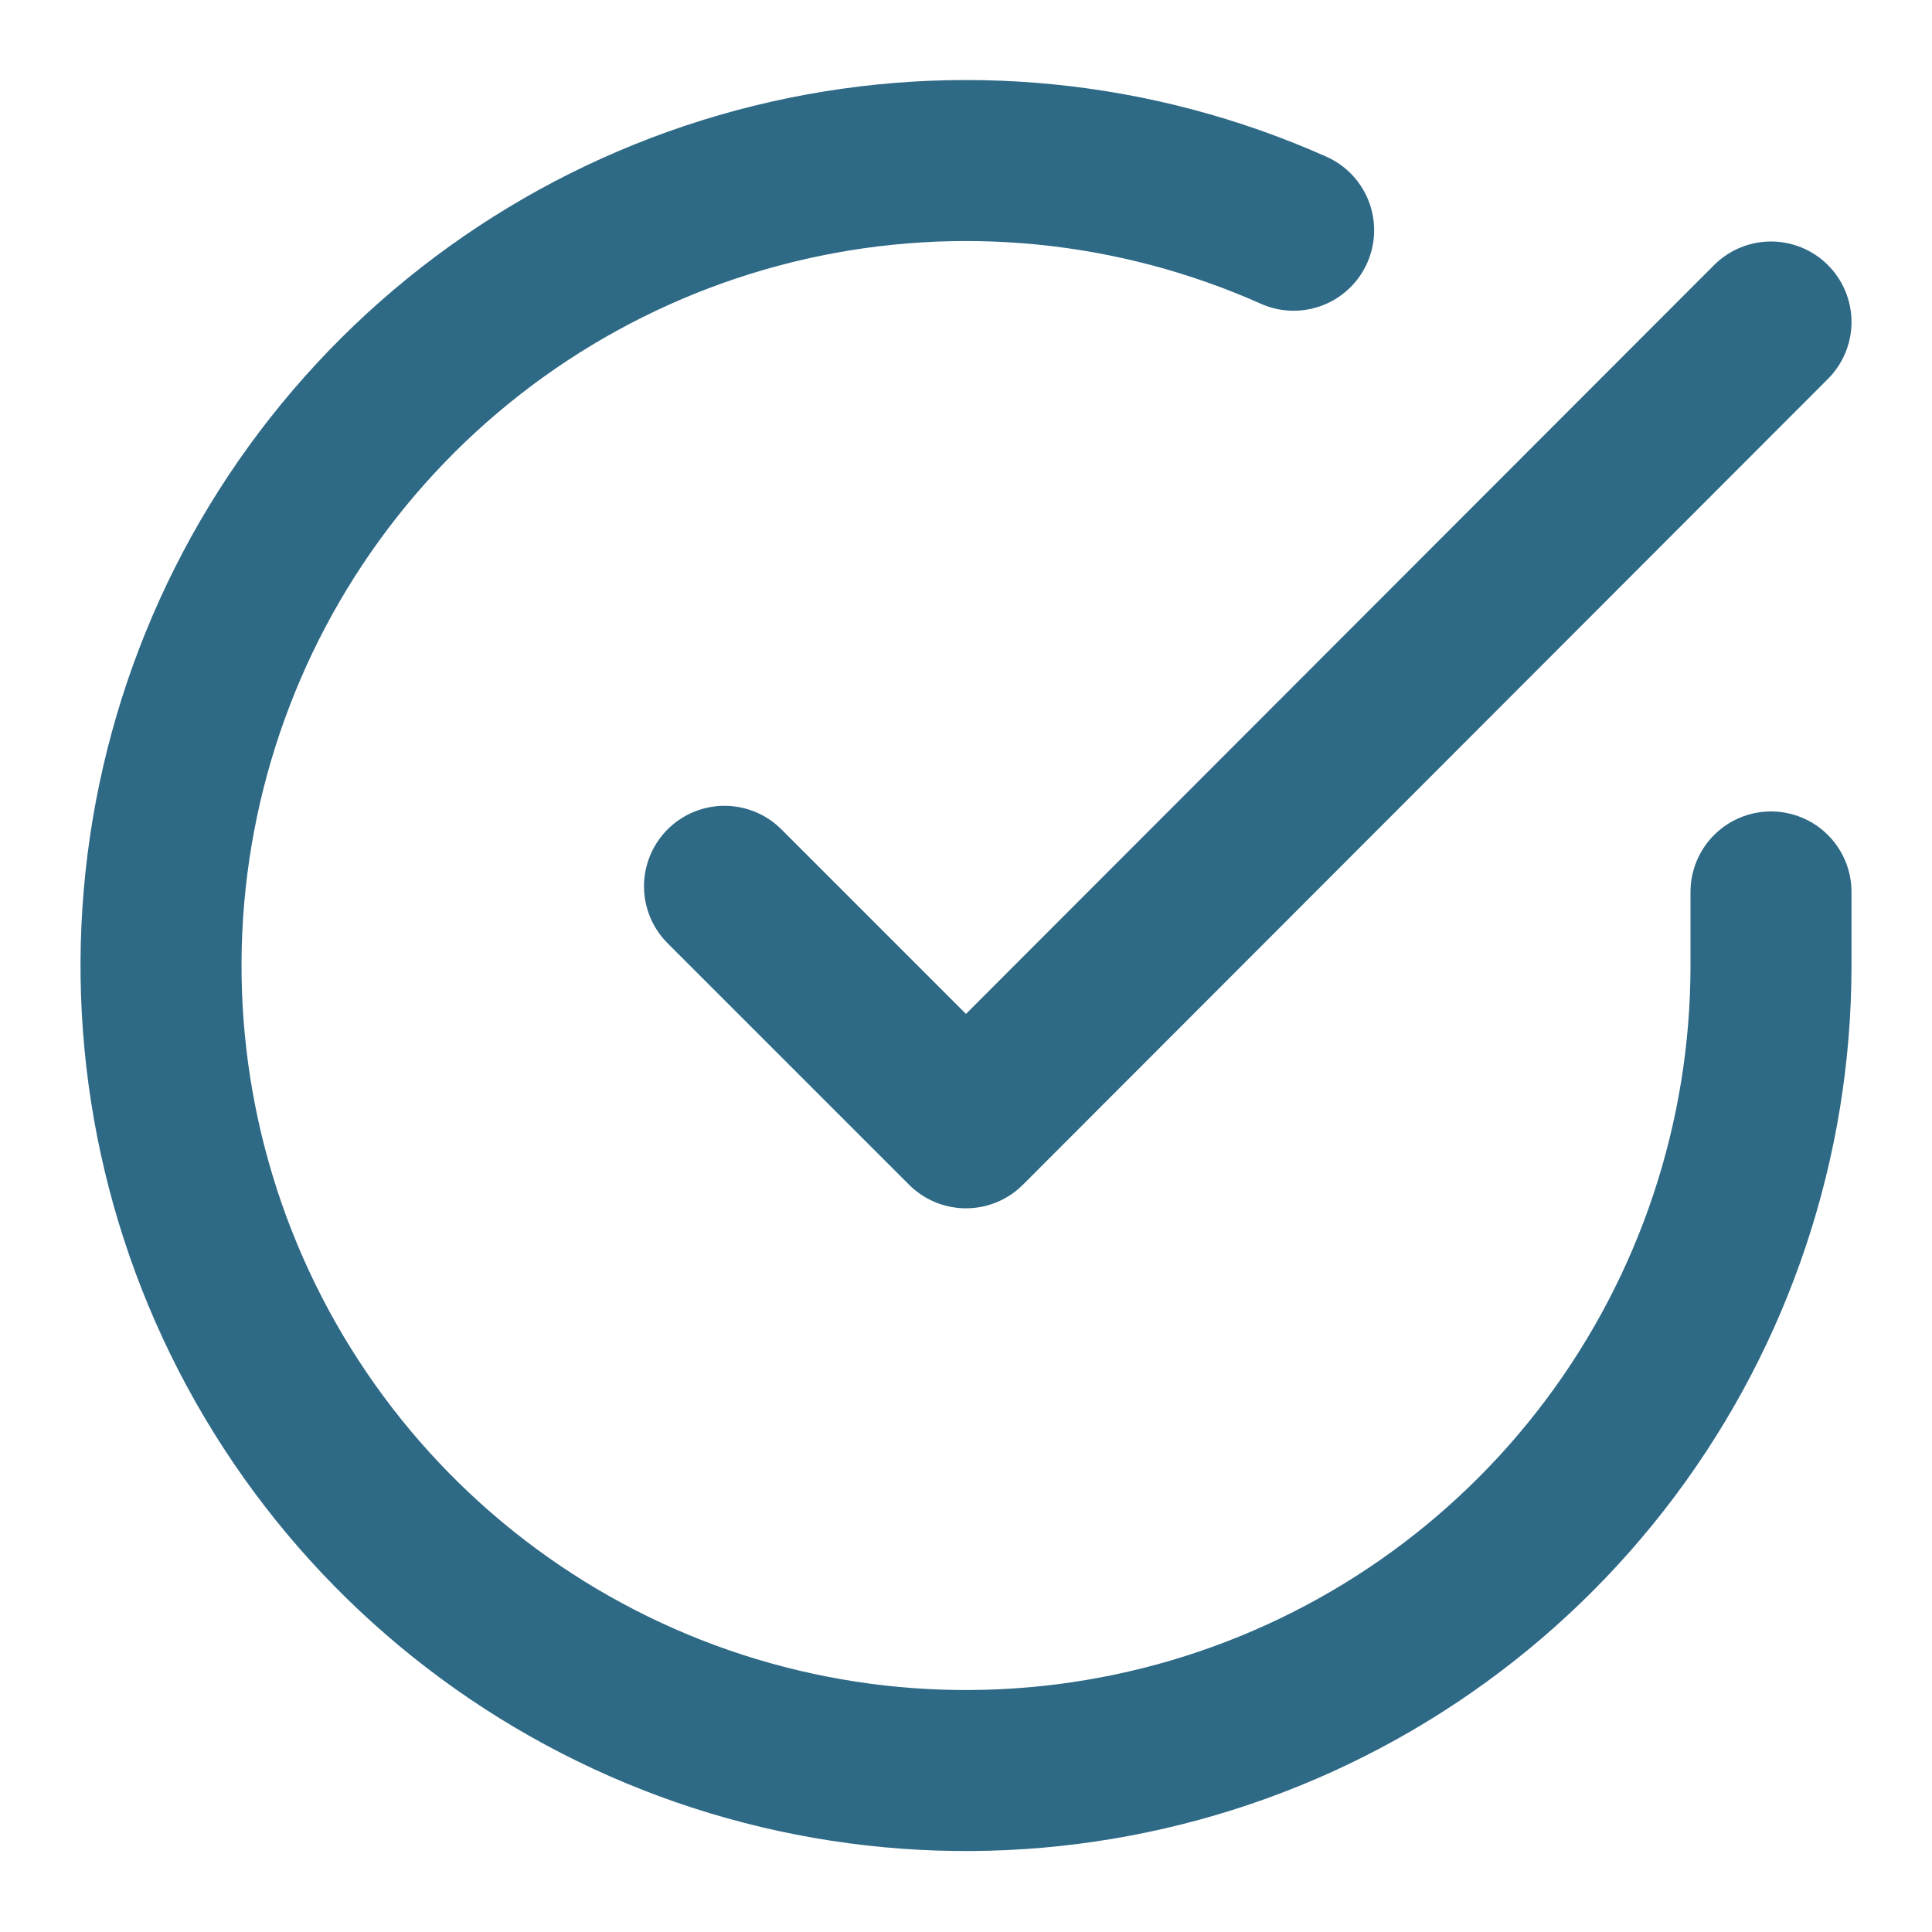
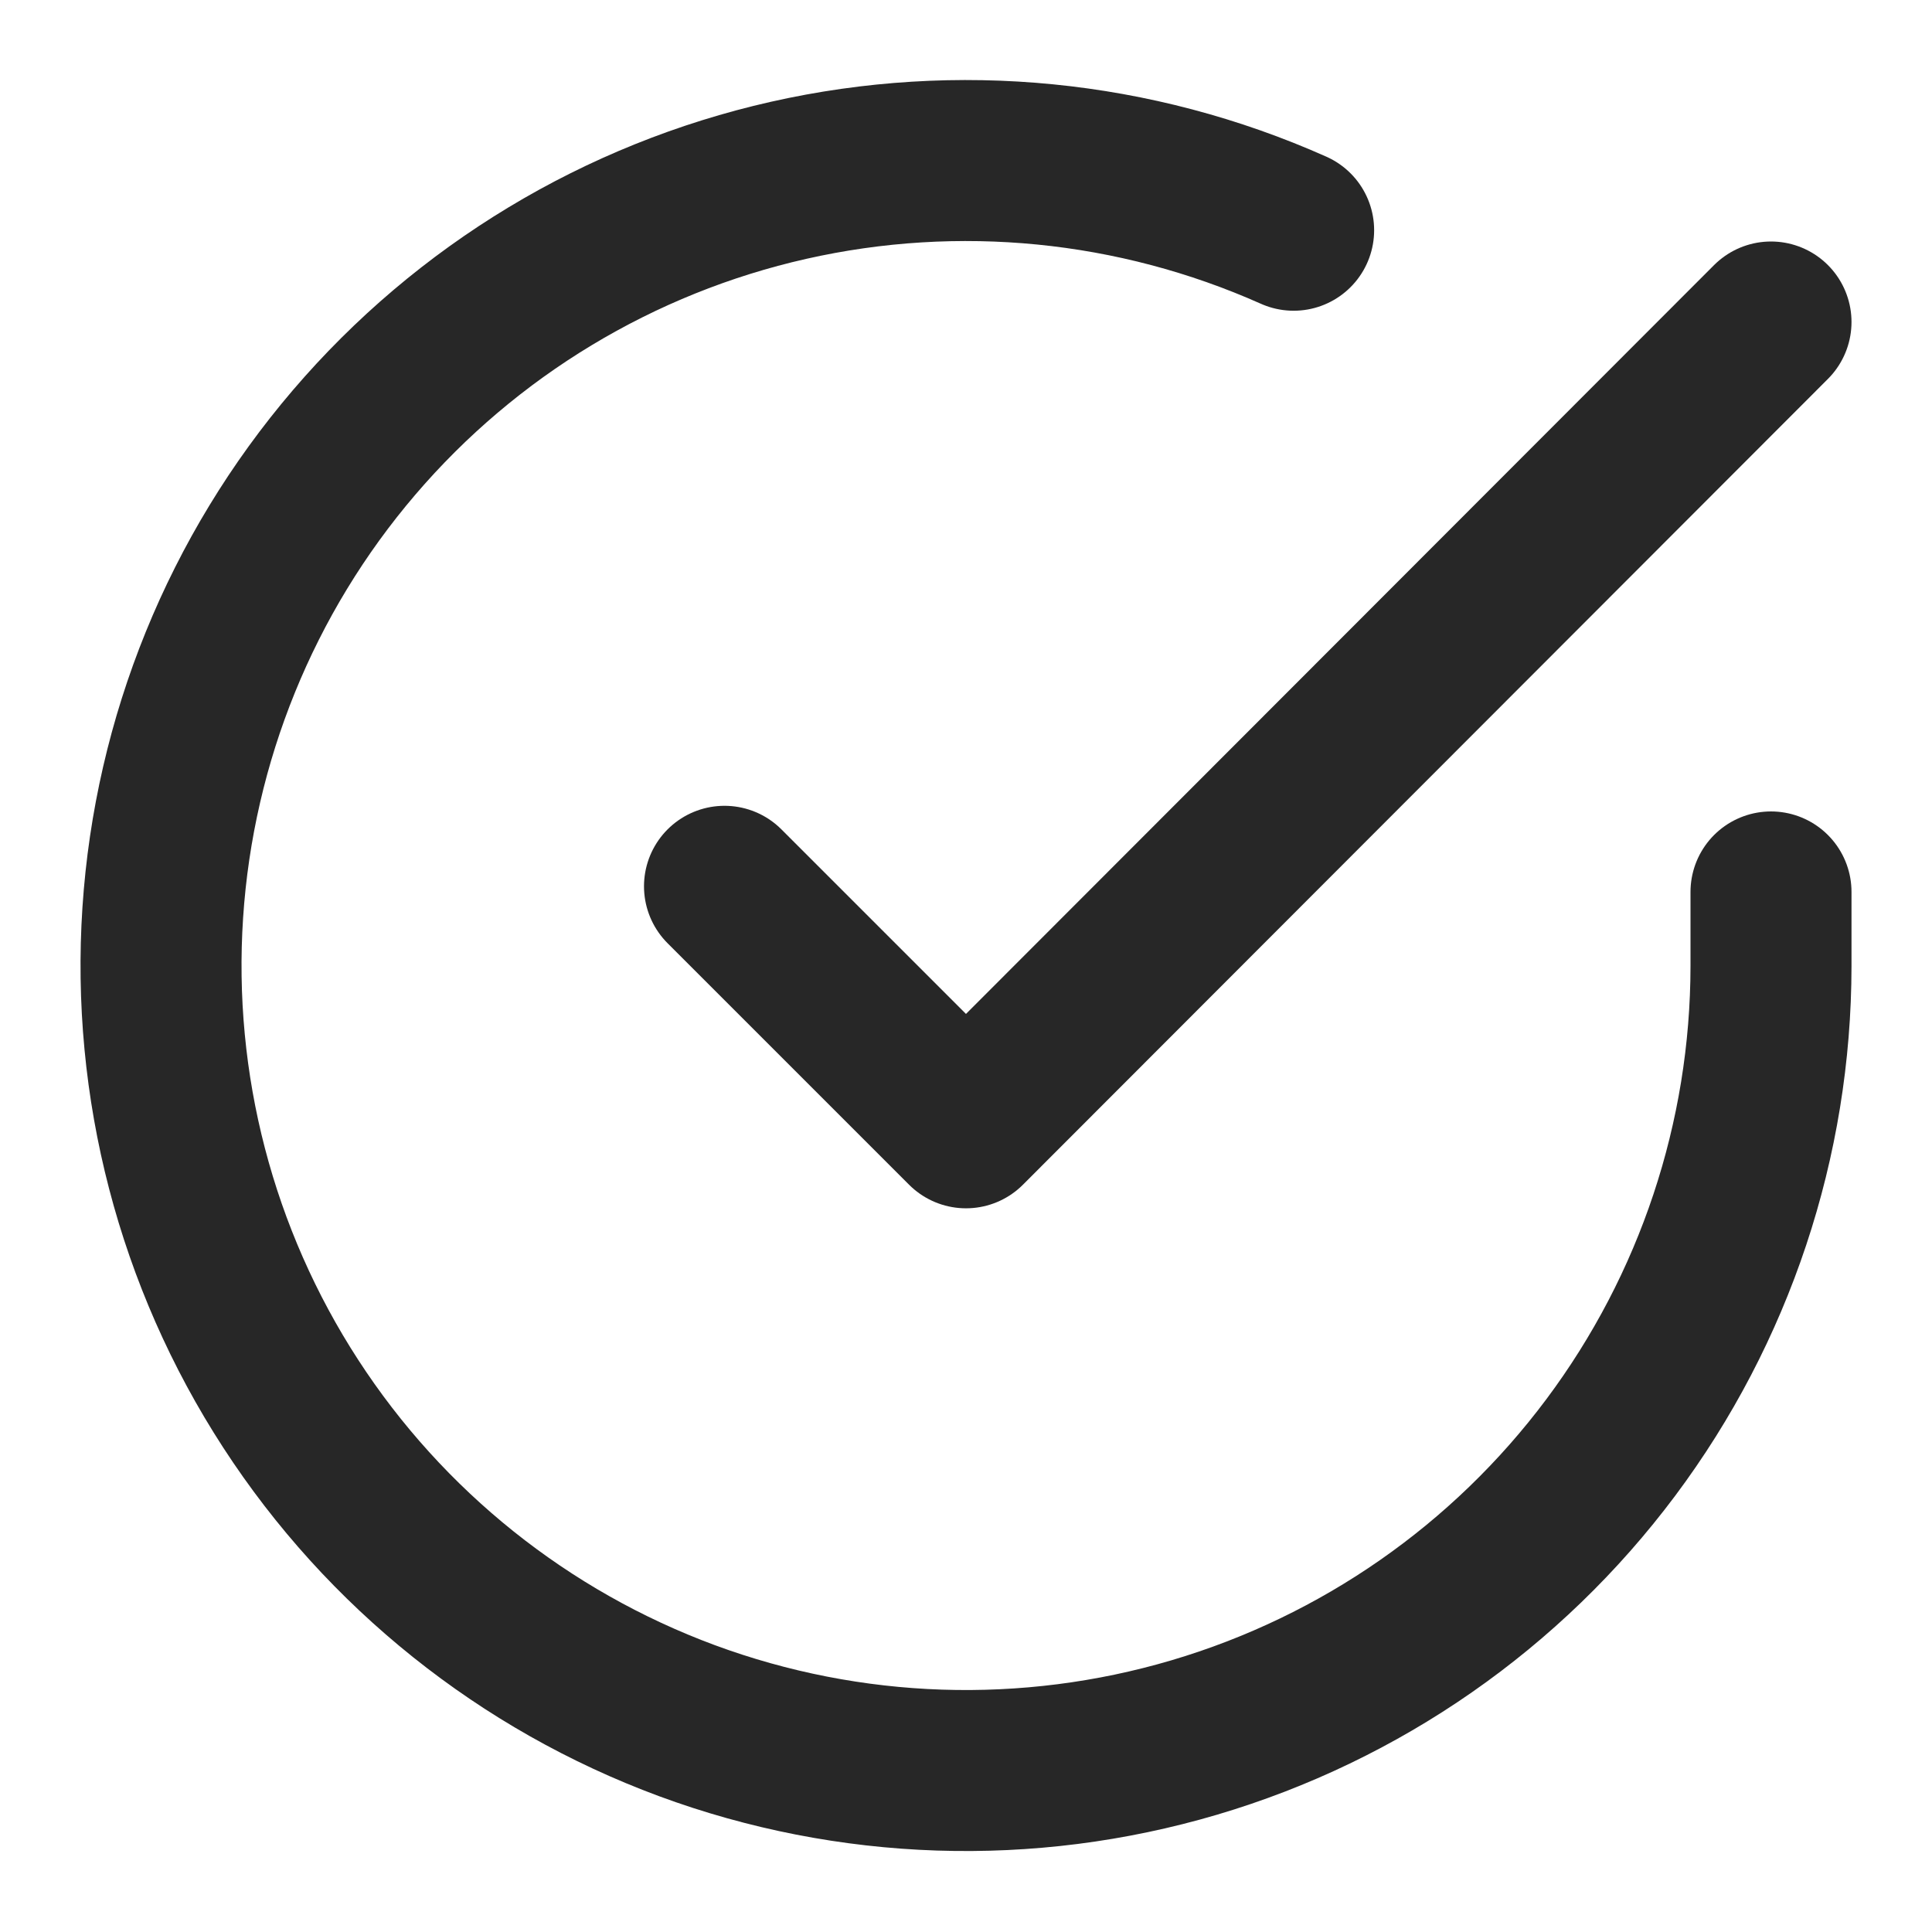
<svg xmlns="http://www.w3.org/2000/svg" width="24" height="24" viewBox="0 0 24 24" fill="none">
-   <path d="M22 11.08V12C21.999 14.156 21.3 16.255 20.009 17.982C18.718 19.709 16.903 20.973 14.835 21.584C12.767 22.195 10.557 22.122 8.534 21.375C6.512 20.627 4.785 19.246 3.611 17.437C2.437 15.628 1.88 13.488 2.022 11.336C2.164 9.185 2.997 7.136 4.398 5.497C5.799 3.858 7.693 2.715 9.796 2.24C11.9 1.765 14.1 1.982 16.07 2.86" stroke="#2E6986" stroke-width="2" stroke-linecap="round" stroke-linejoin="round" />
-   <path d="M22 4L12 14.01L9 11.01" stroke="#2E6986" stroke-width="2" stroke-linecap="round" stroke-linejoin="round" />
+   <path d="M22 11.08V12C21.999 14.156 21.3 16.255 20.009 17.982C18.718 19.709 16.903 20.973 14.835 21.584C12.767 22.195 10.557 22.122 8.534 21.375C6.512 20.627 4.785 19.246 3.611 17.437C2.437 15.628 1.88 13.488 2.022 11.336C2.164 9.185 2.997 7.136 4.398 5.497C5.799 3.858 7.693 2.715 9.796 2.24C11.9 1.765 14.1 1.982 16.07 2.86" stroke="#272727" stroke-width="2" stroke-linecap="round" stroke-linejoin="round" />
+   <path d="M22 4L12 14.01L9 11.01" stroke="#272727" stroke-width="2" stroke-linecap="round" stroke-linejoin="round" />
</svg>
